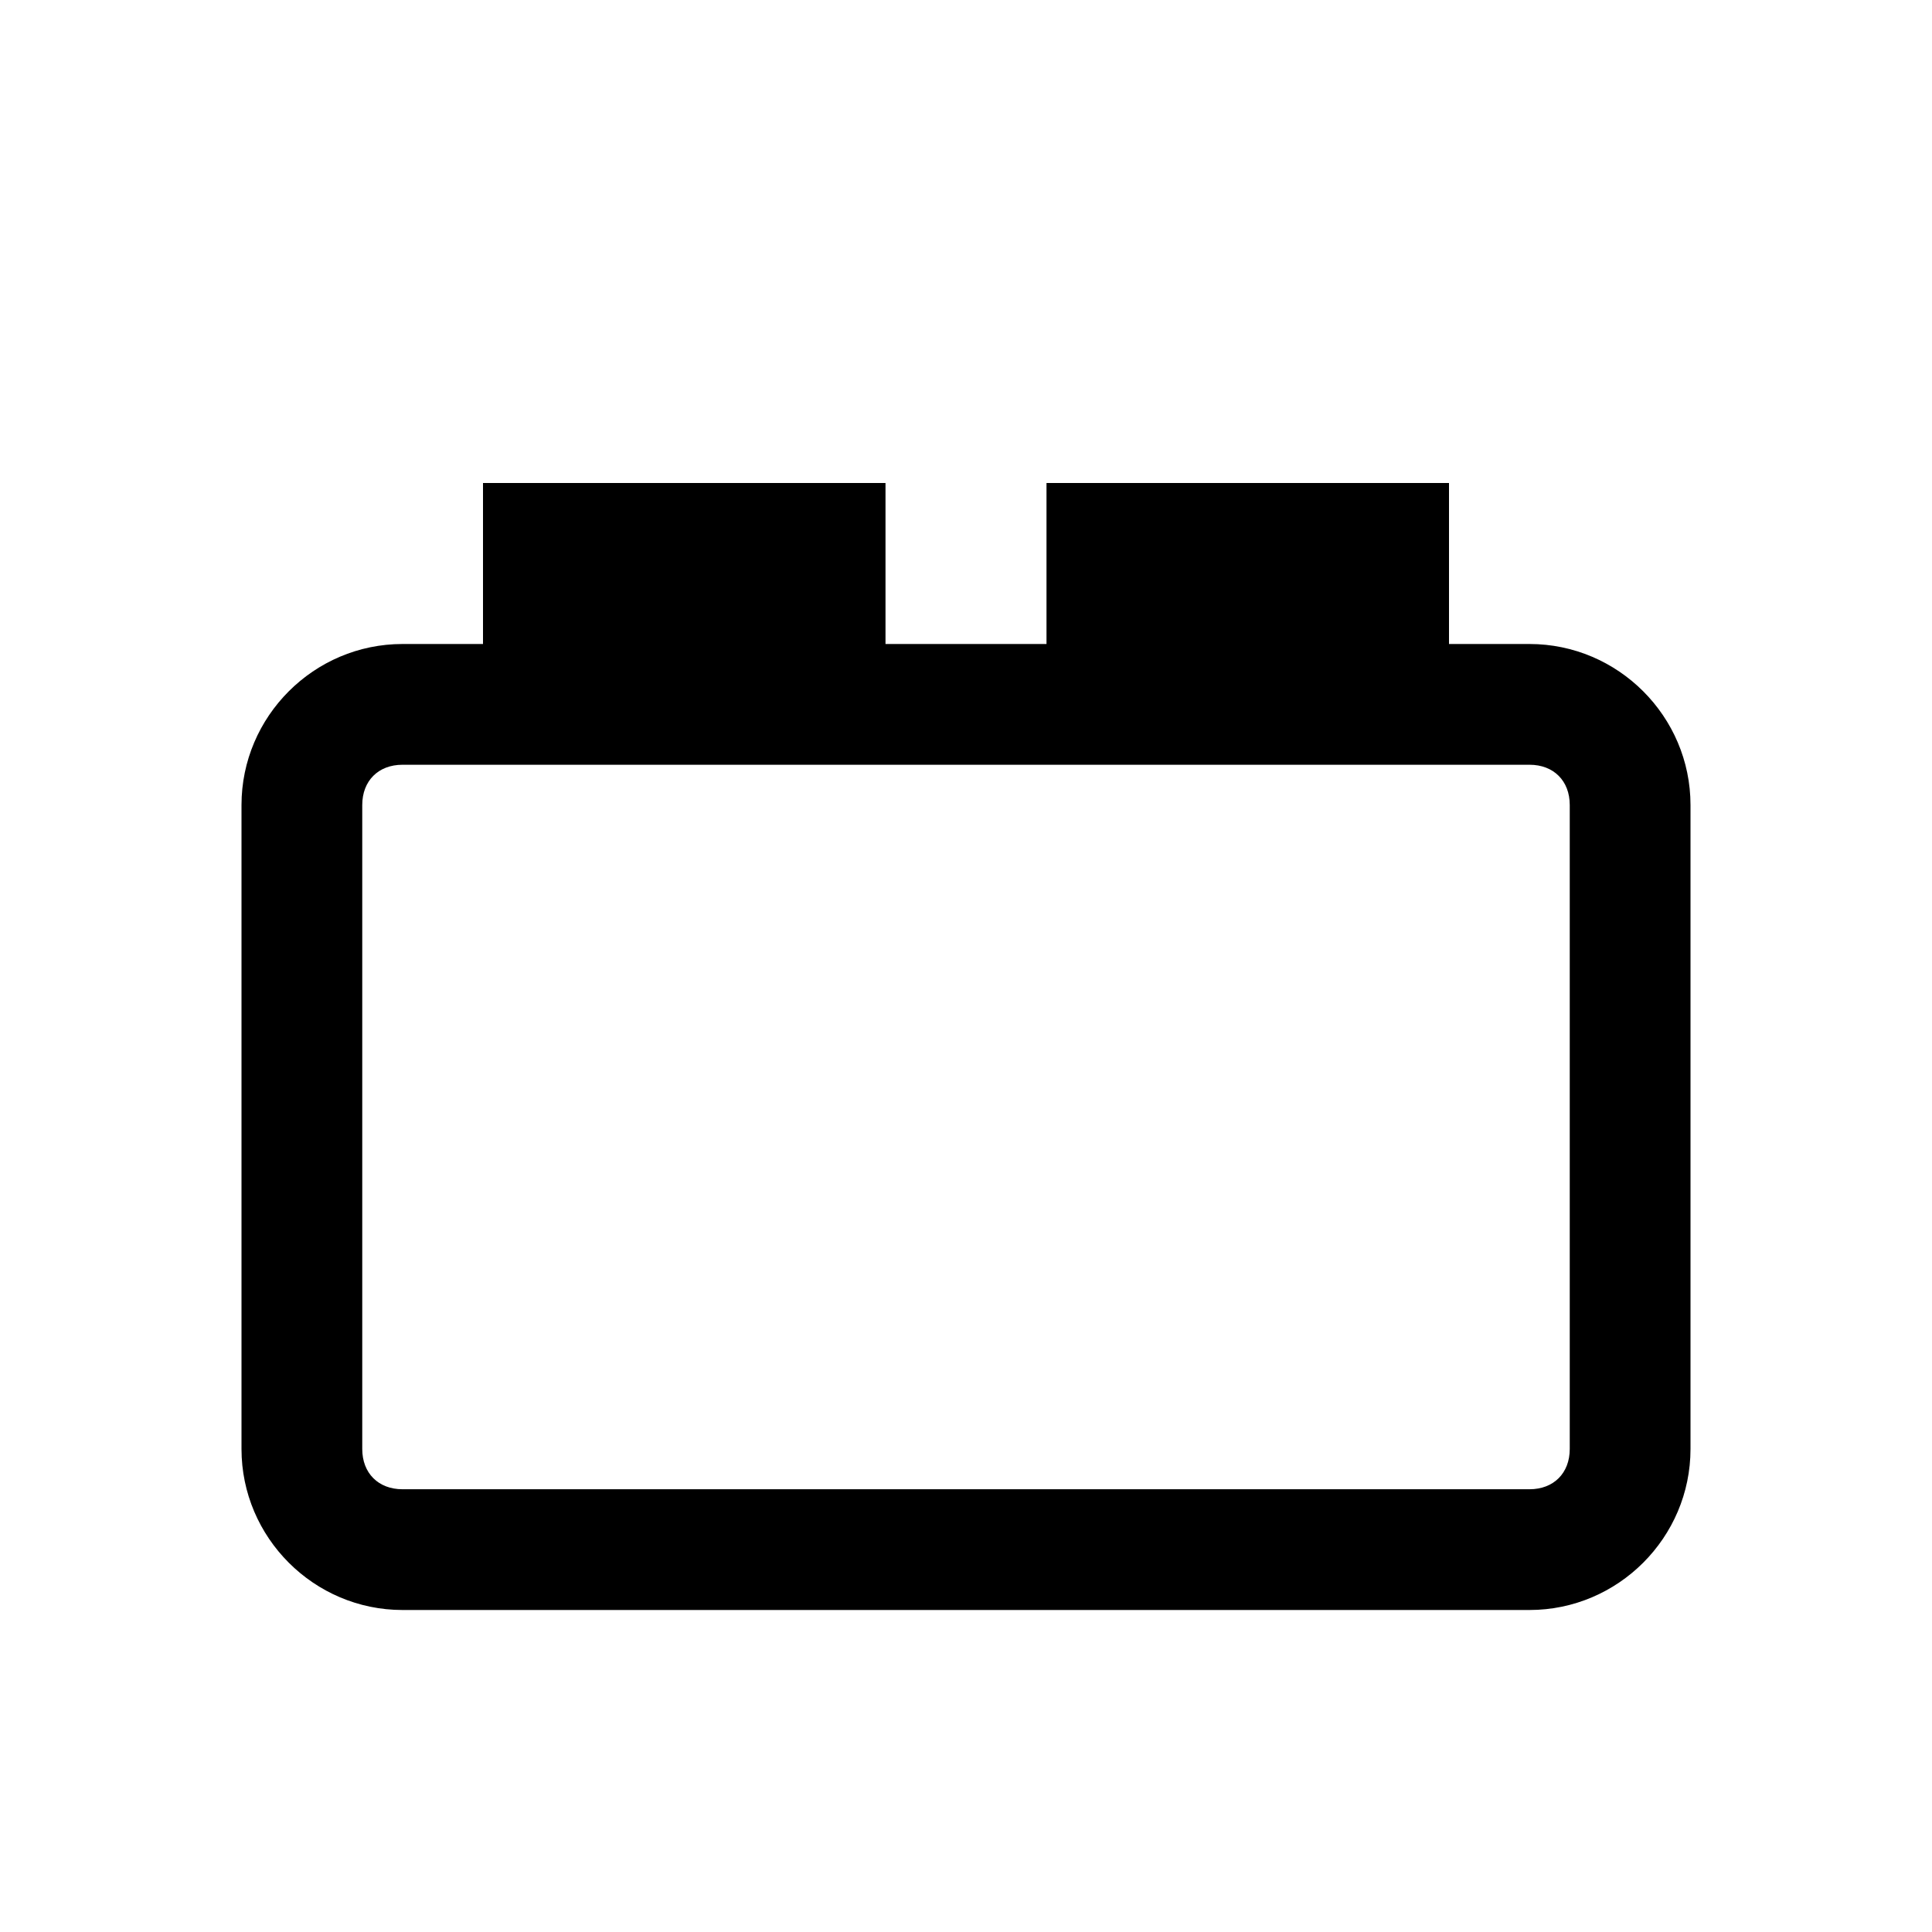
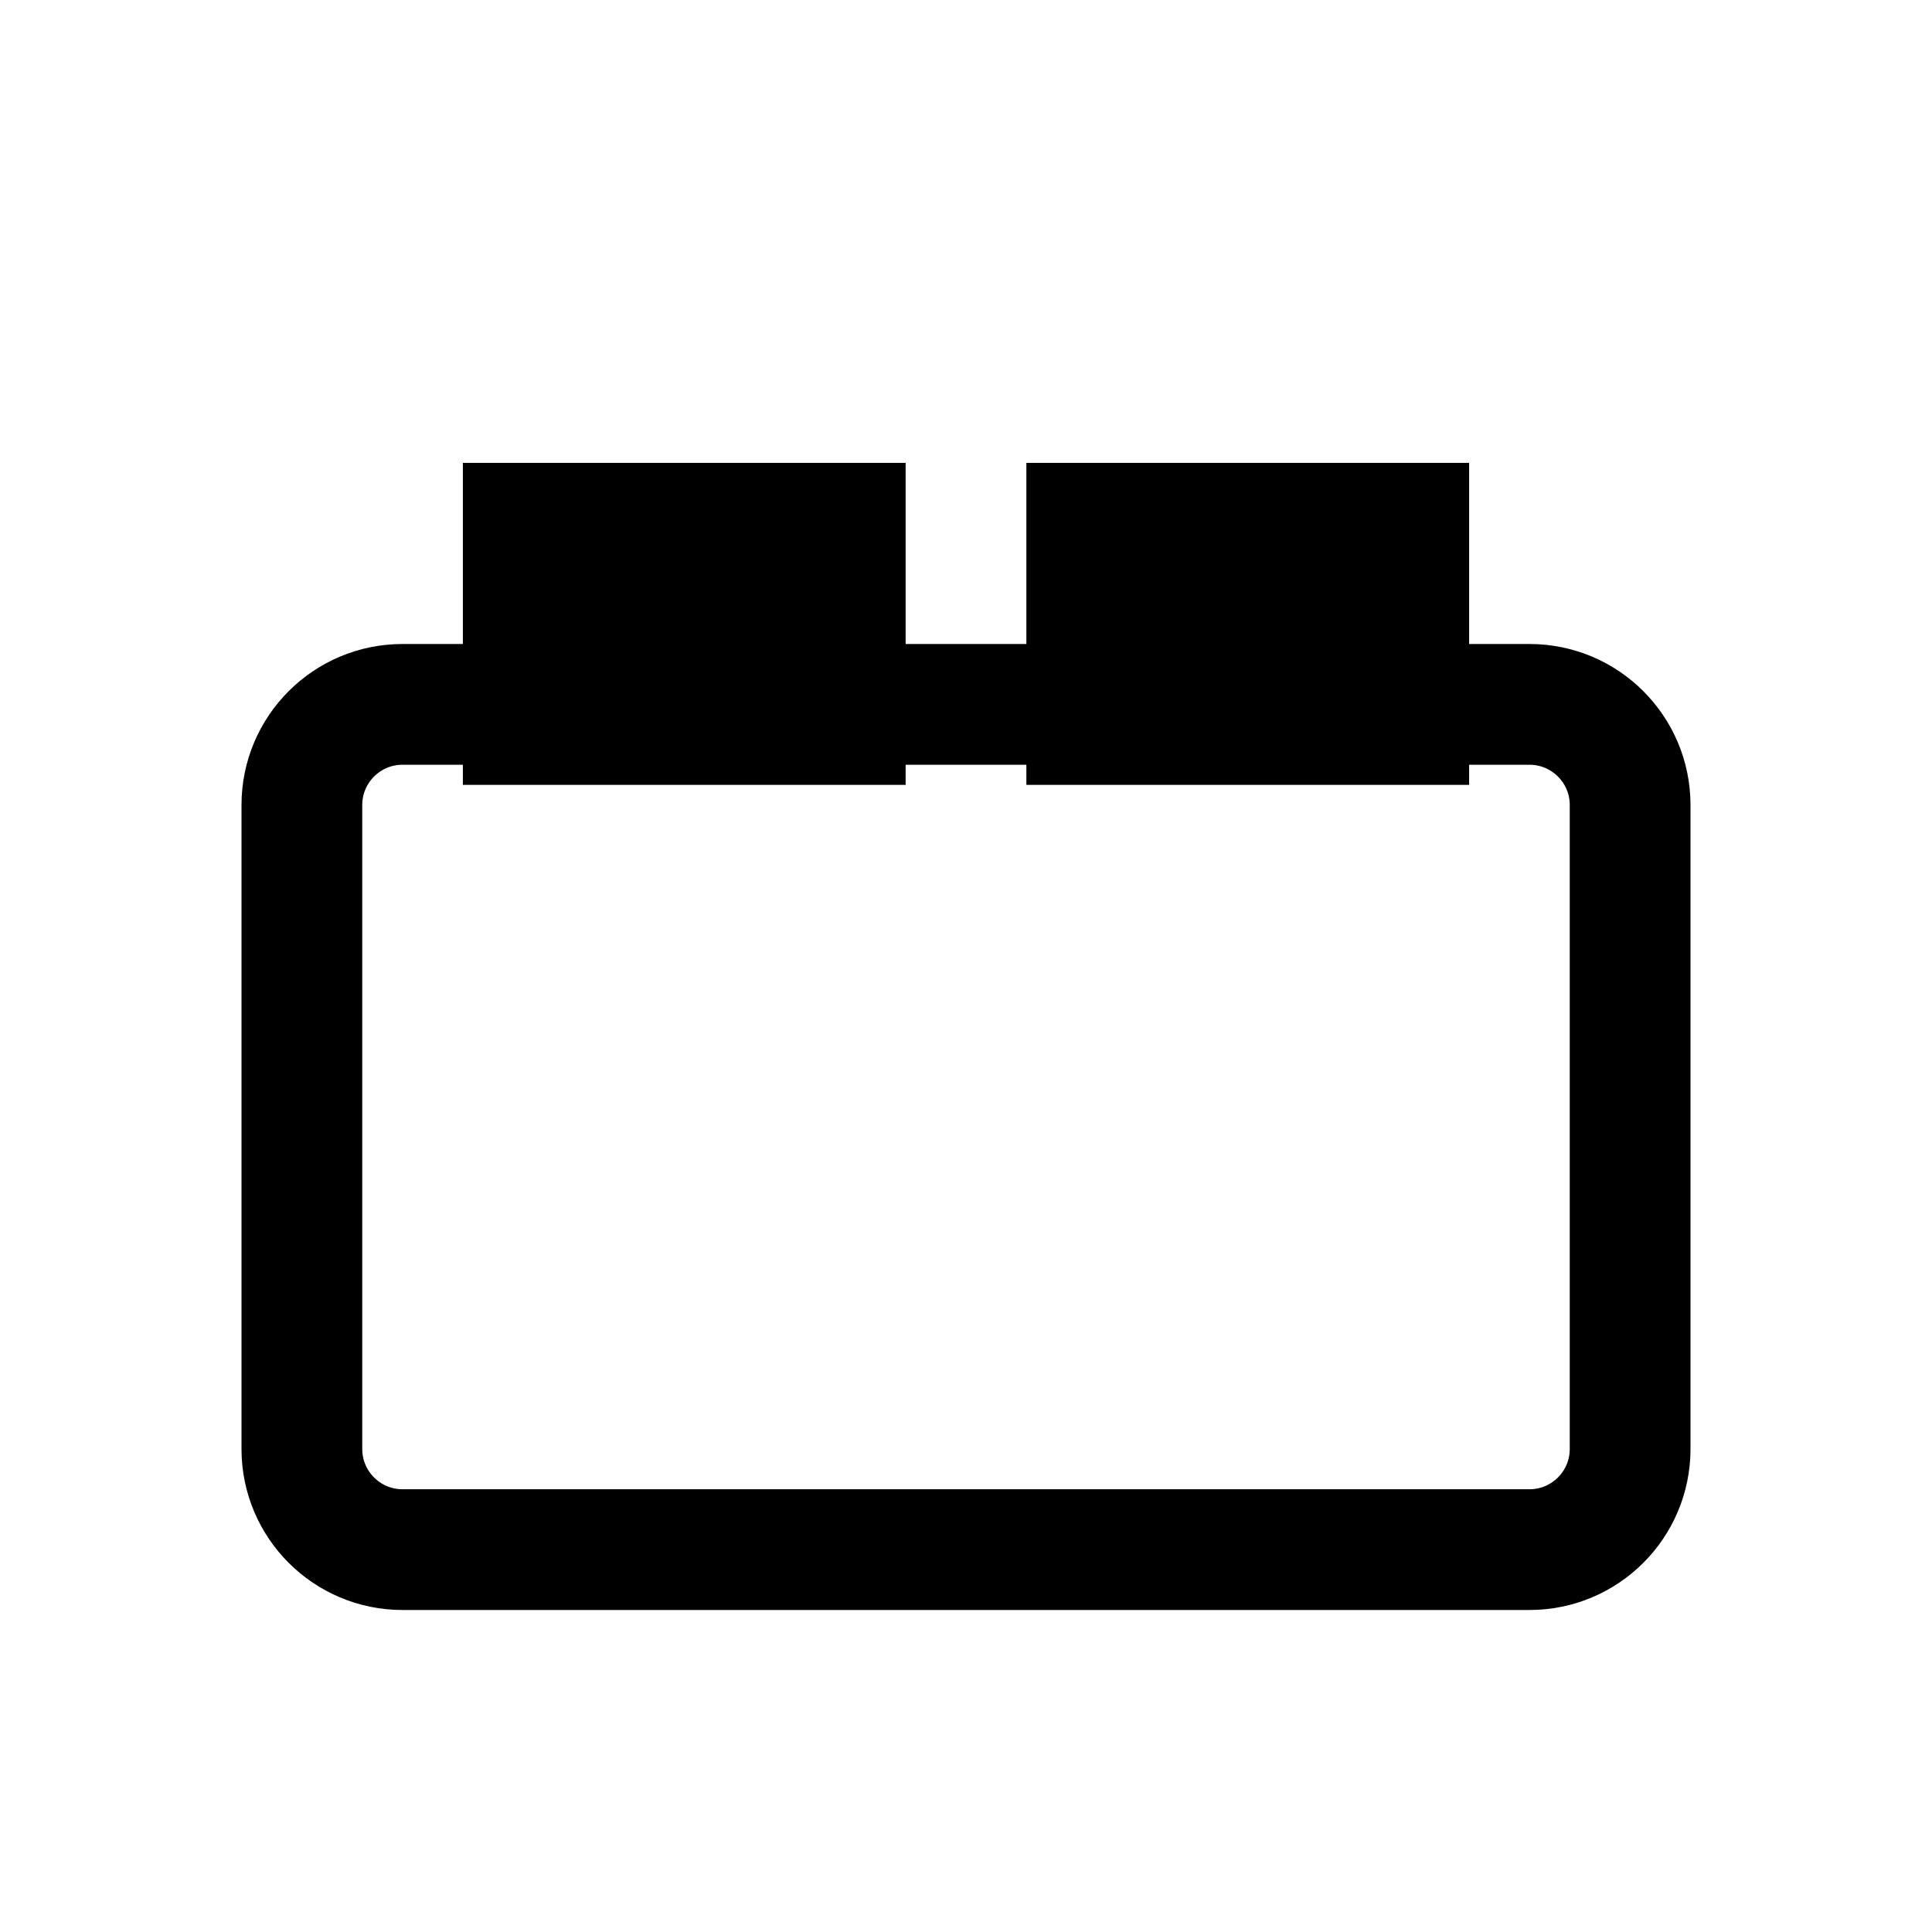
- <svg xmlns="http://www.w3.org/2000/svg" viewBox="0 0 24 24" fill="currentColor">
-   <path d="M19 8h-1V6h-5v2h-2V6H6v2H5c-1.1 0-2 .9-2 2v8c0 1.1.9 2 2 2h14c1.1 0 2-.9 2-2v-8c0-1.1-.9-2-2-2zm.5 10c0 .3-.2.5-.5.5H5c-.3 0-.5-.2-.5-.5v-8c0-.3.2-.5.5-.5h14c.3 0 .5.2.5.5v8z" />
+ <svg xmlns="http://www.w3.org/2000/svg" viewBox="0 0 24 24" style="fill: none" stroke="currentColor" stroke-width="1.5">
+   <path d="M3.75 10C3.75 9.31 4.31 8.75 5 8.75H19C19.69 8.75 20.25 9.31 20.25 10V18C20.25 18.69 19.69 19.25 19 19.25H5C4.31 19.25 3.75 18.69 3.75 18V10Z" vector-effect="non-scaling-stroke" />
+   <path d="M10.5 6.5V9H6.5V6.5H10.5ZM17.5 6.5V9H13.5V6.5H17.5Z" fill="currentColor" vector-effect="non-scaling-stroke" />
</svg>
